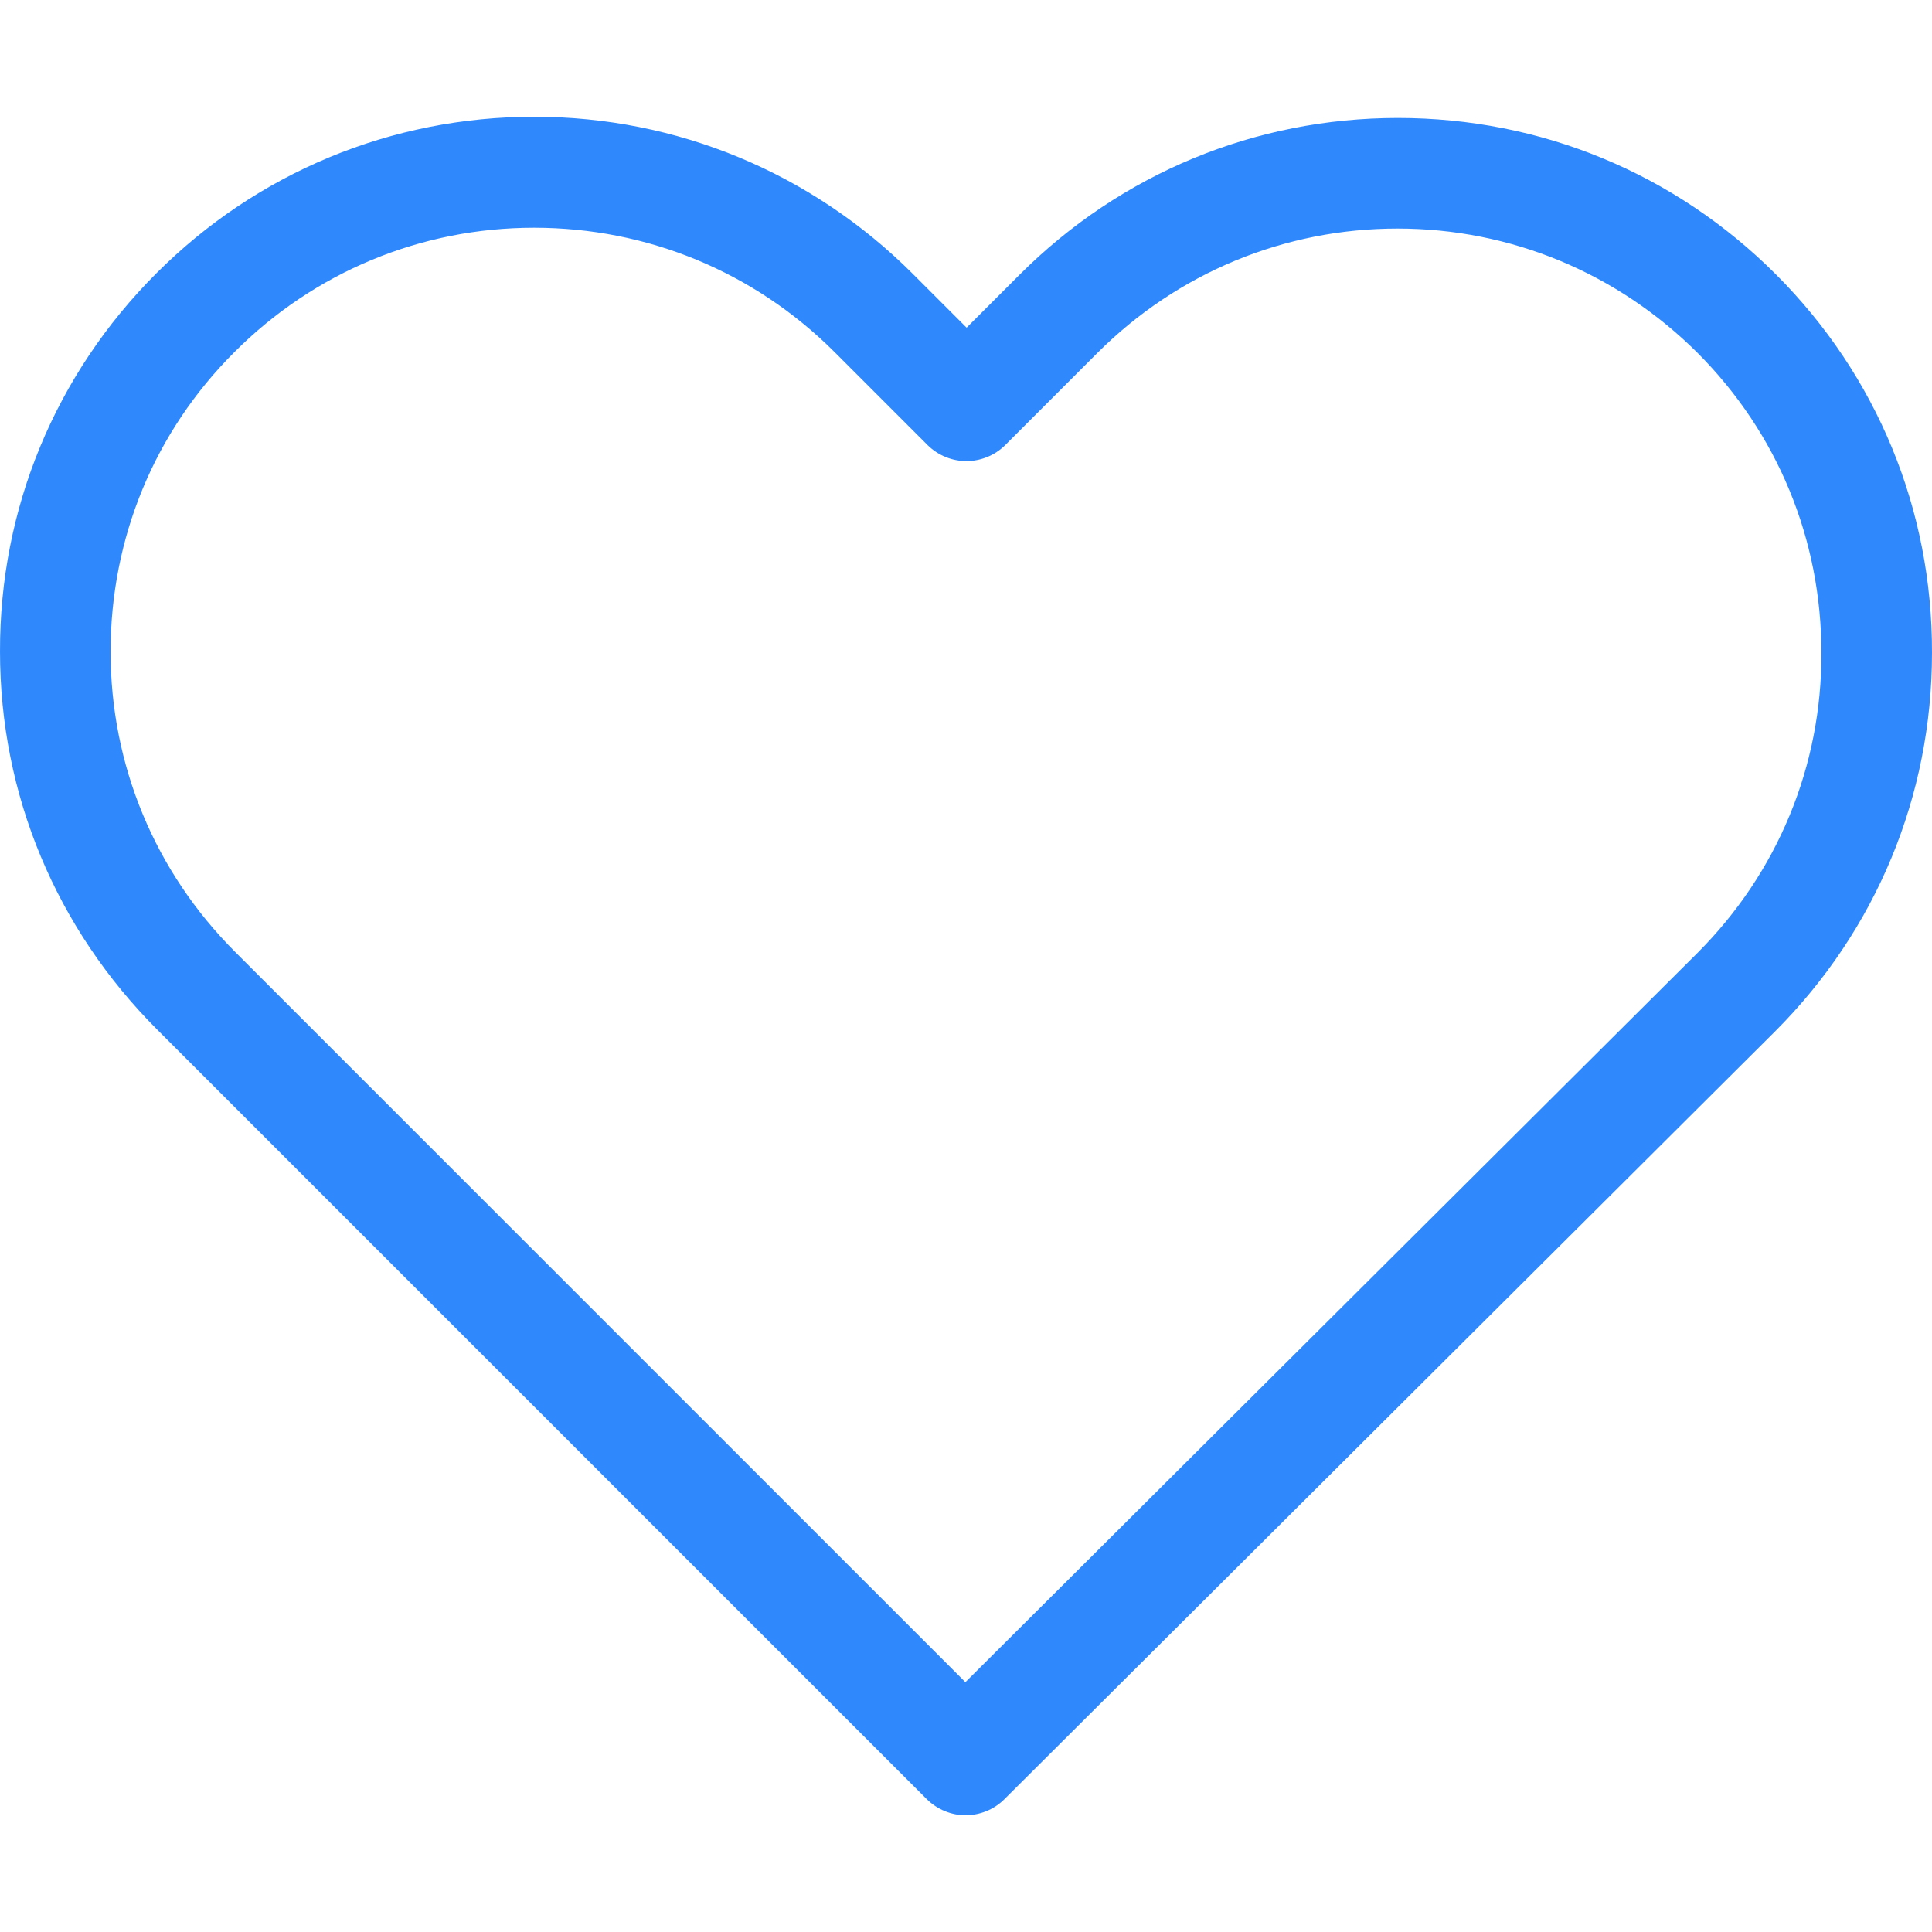
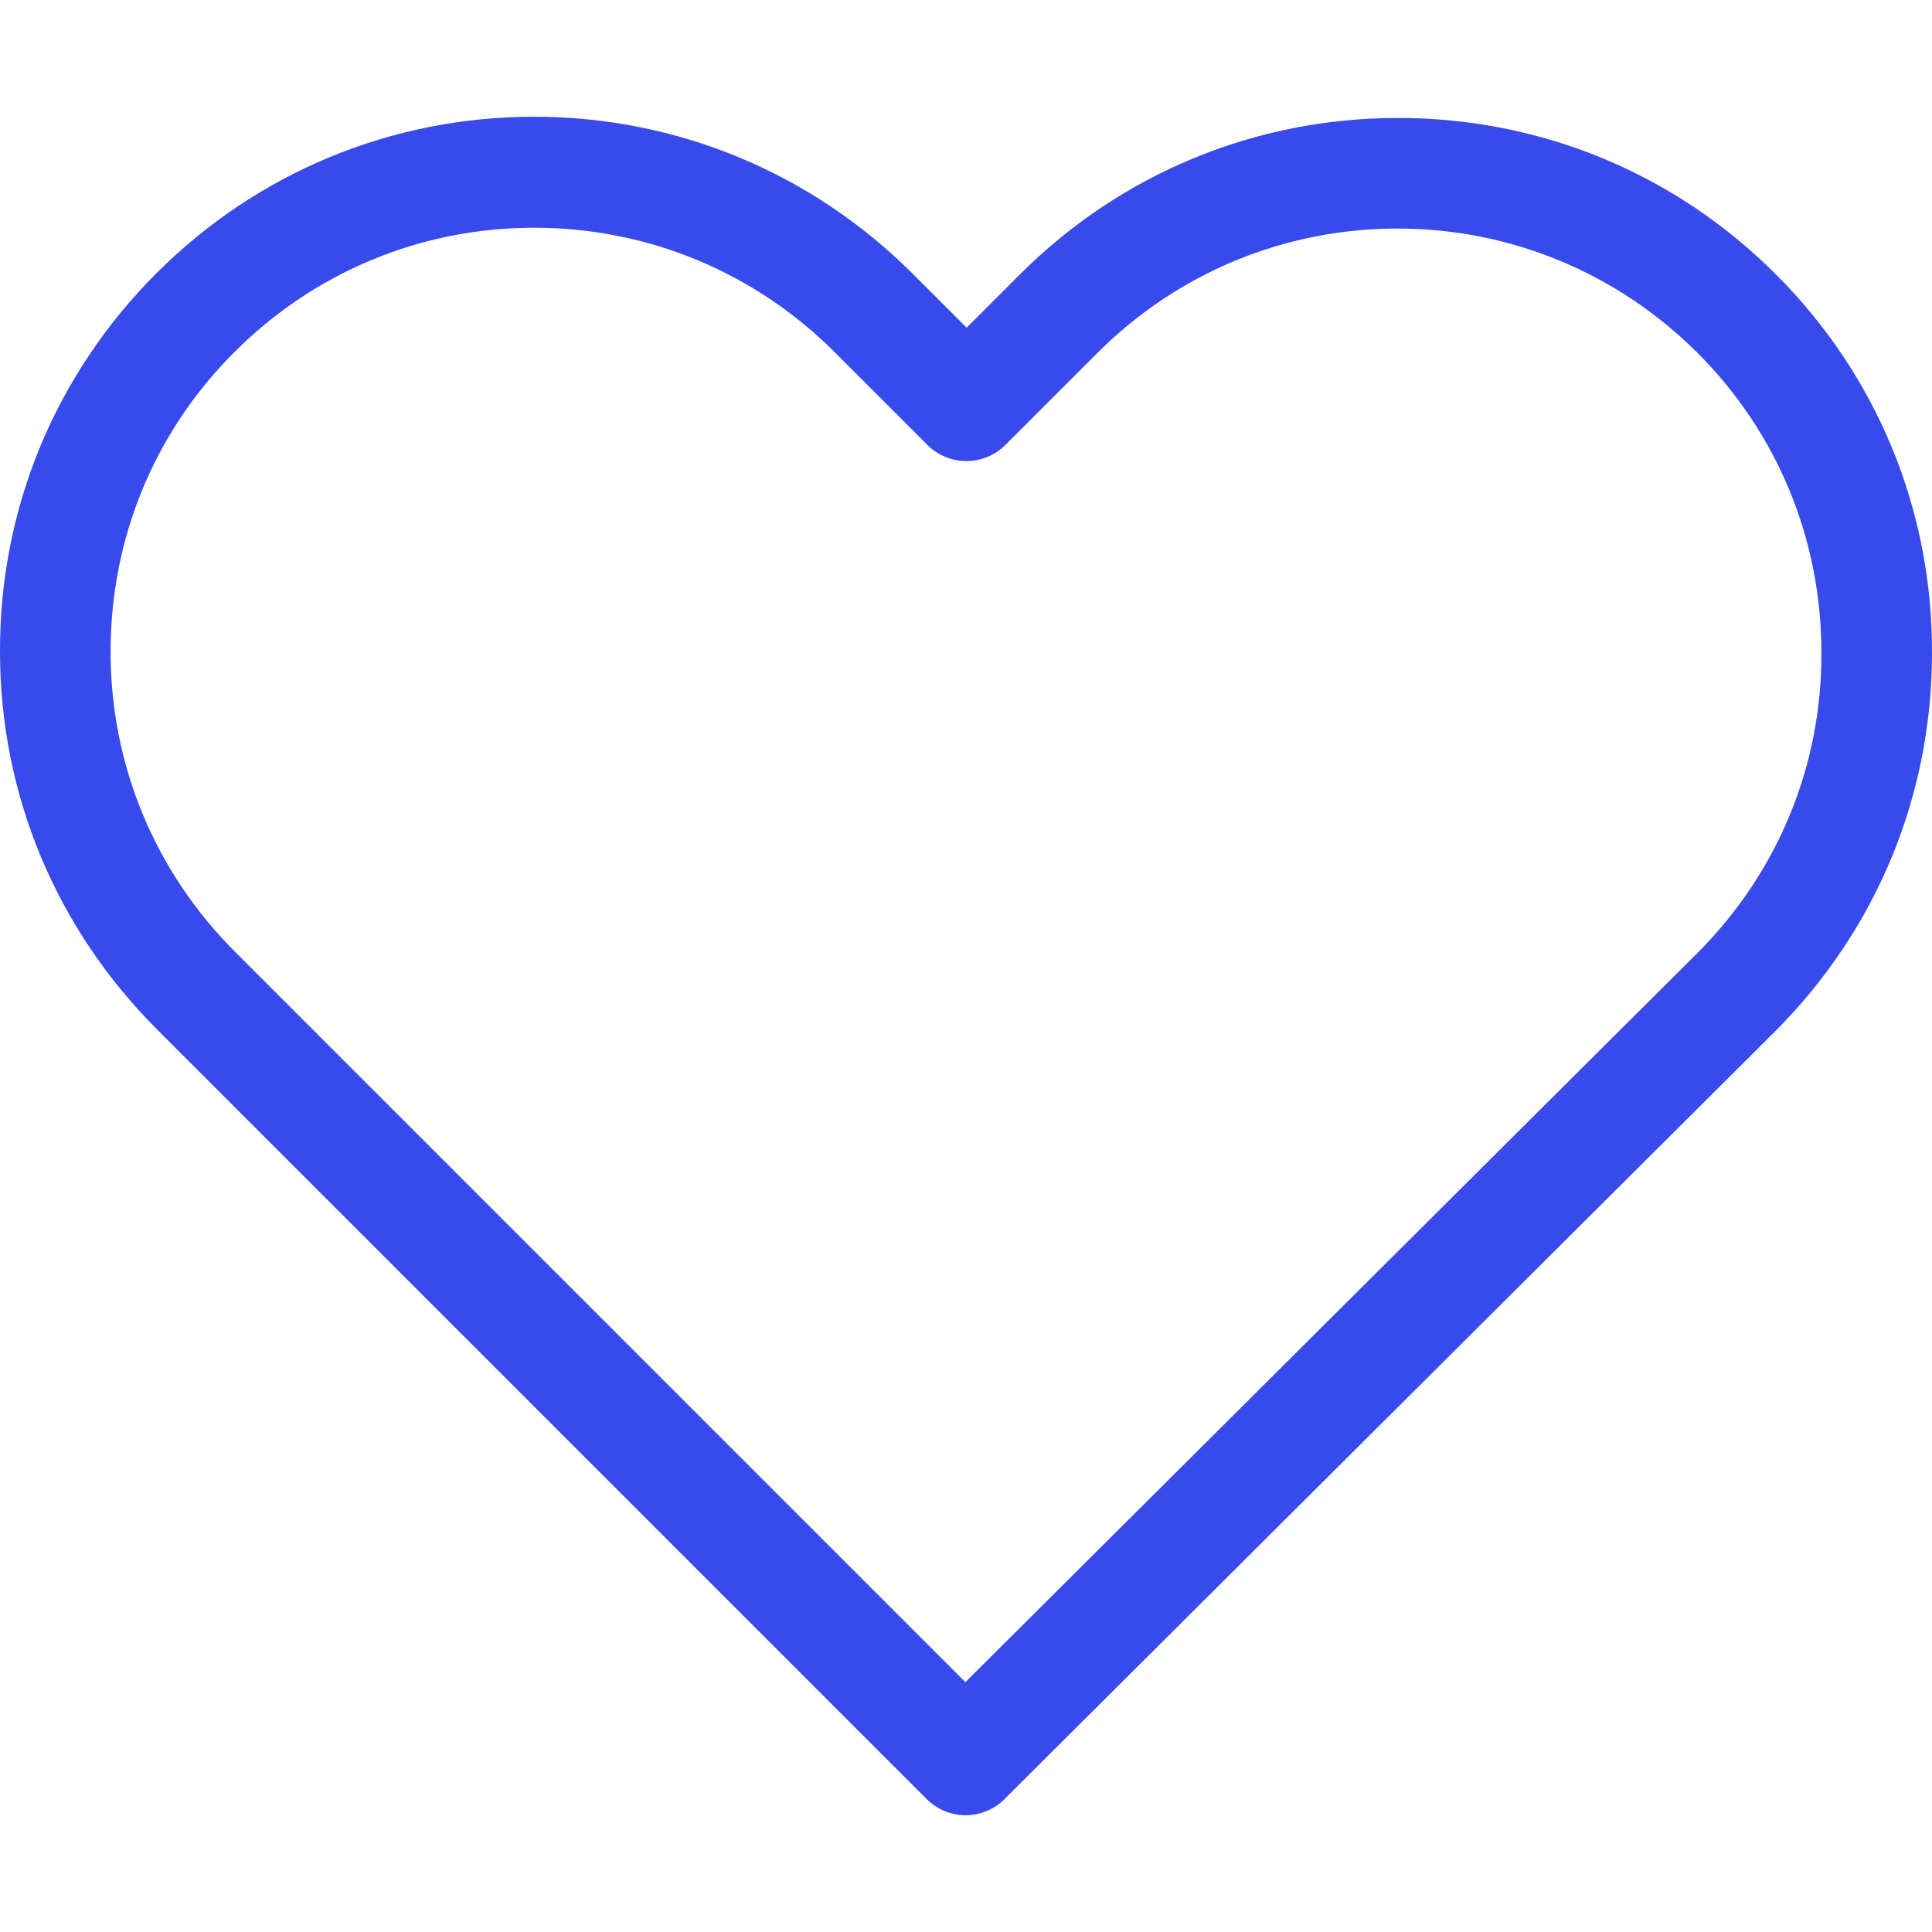
<svg xmlns="http://www.w3.org/2000/svg" version="1.1" width="512" height="512" x="0" y="0" viewBox="0 0 471.701 471.701" style="enable-background:new 0 0 512 512" xml:space="preserve" class="">
  <g>
    <g>
-       <path d="M433.601,67.001c-24.7-24.7-57.4-38.2-92.3-38.2s-67.7,13.6-92.4,38.3l-12.9,12.9l-13.1-13.1   c-24.7-24.7-57.6-38.4-92.5-38.4c-34.8,0-67.6,13.6-92.2,38.2c-24.7,24.7-38.3,57.5-38.2,92.4c0,34.9,13.7,67.6,38.4,92.3   l187.8,187.8c2.6,2.6,6.1,4,9.5,4c3.4,0,6.9-1.3,9.5-3.9l188.2-187.5c24.7-24.7,38.3-57.5,38.3-92.4   C471.801,124.501,458.301,91.701,433.601,67.001z M414.401,232.701l-178.7,178l-178.3-178.3c-19.6-19.6-30.4-45.6-30.4-73.3   s10.7-53.7,30.3-73.2c19.5-19.5,45.5-30.3,73.1-30.3c27.7,0,53.8,10.8,73.4,30.4l22.6,22.6c5.3,5.3,13.8,5.3,19.1,0l22.4-22.4   c19.6-19.6,45.7-30.4,73.3-30.4c27.6,0,53.6,10.8,73.2,30.3c19.6,19.6,30.3,45.6,30.3,73.3   C444.801,187.101,434.001,213.101,414.401,232.701z" fill="#3089fc" data-original="#000000" style="" class="" />
+       <path d="M433.601,67.001c-24.7-24.7-57.4-38.2-92.3-38.2s-67.7,13.6-92.4,38.3l-12.9,12.9l-13.1-13.1   c-24.7-24.7-57.6-38.4-92.5-38.4c-34.8,0-67.6,13.6-92.2,38.2c-24.7,24.7-38.3,57.5-38.2,92.4c0,34.9,13.7,67.6,38.4,92.3   l187.8,187.8c2.6,2.6,6.1,4,9.5,4c3.4,0,6.9-1.3,9.5-3.9l188.2-187.5c24.7-24.7,38.3-57.5,38.3-92.4   C471.801,124.501,458.301,91.701,433.601,67.001z M414.401,232.701l-178.7,178l-178.3-178.3c-19.6-19.6-30.4-45.6-30.4-73.3   s10.7-53.7,30.3-73.2c19.5-19.5,45.5-30.3,73.1-30.3c27.7,0,53.8,10.8,73.4,30.4l22.6,22.6c5.3,5.3,13.8,5.3,19.1,0l22.4-22.4   c19.6-19.6,45.7-30.4,73.3-30.4c27.6,0,53.6,10.8,73.2,30.3c19.6,19.6,30.3,45.6,30.3,73.3   C444.801,187.101,434.001,213.101,414.401,232.701z" fill="#384aeb" data-original="#000000" style="" class="" />
    </g>
    <g>
</g>
    <g>
</g>
    <g>
</g>
    <g>
</g>
    <g>
</g>
    <g>
</g>
    <g>
</g>
    <g>
</g>
    <g>
</g>
    <g>
</g>
    <g>
</g>
    <g>
</g>
    <g>
</g>
    <g>
</g>
    <g>
</g>
  </g>
</svg>
